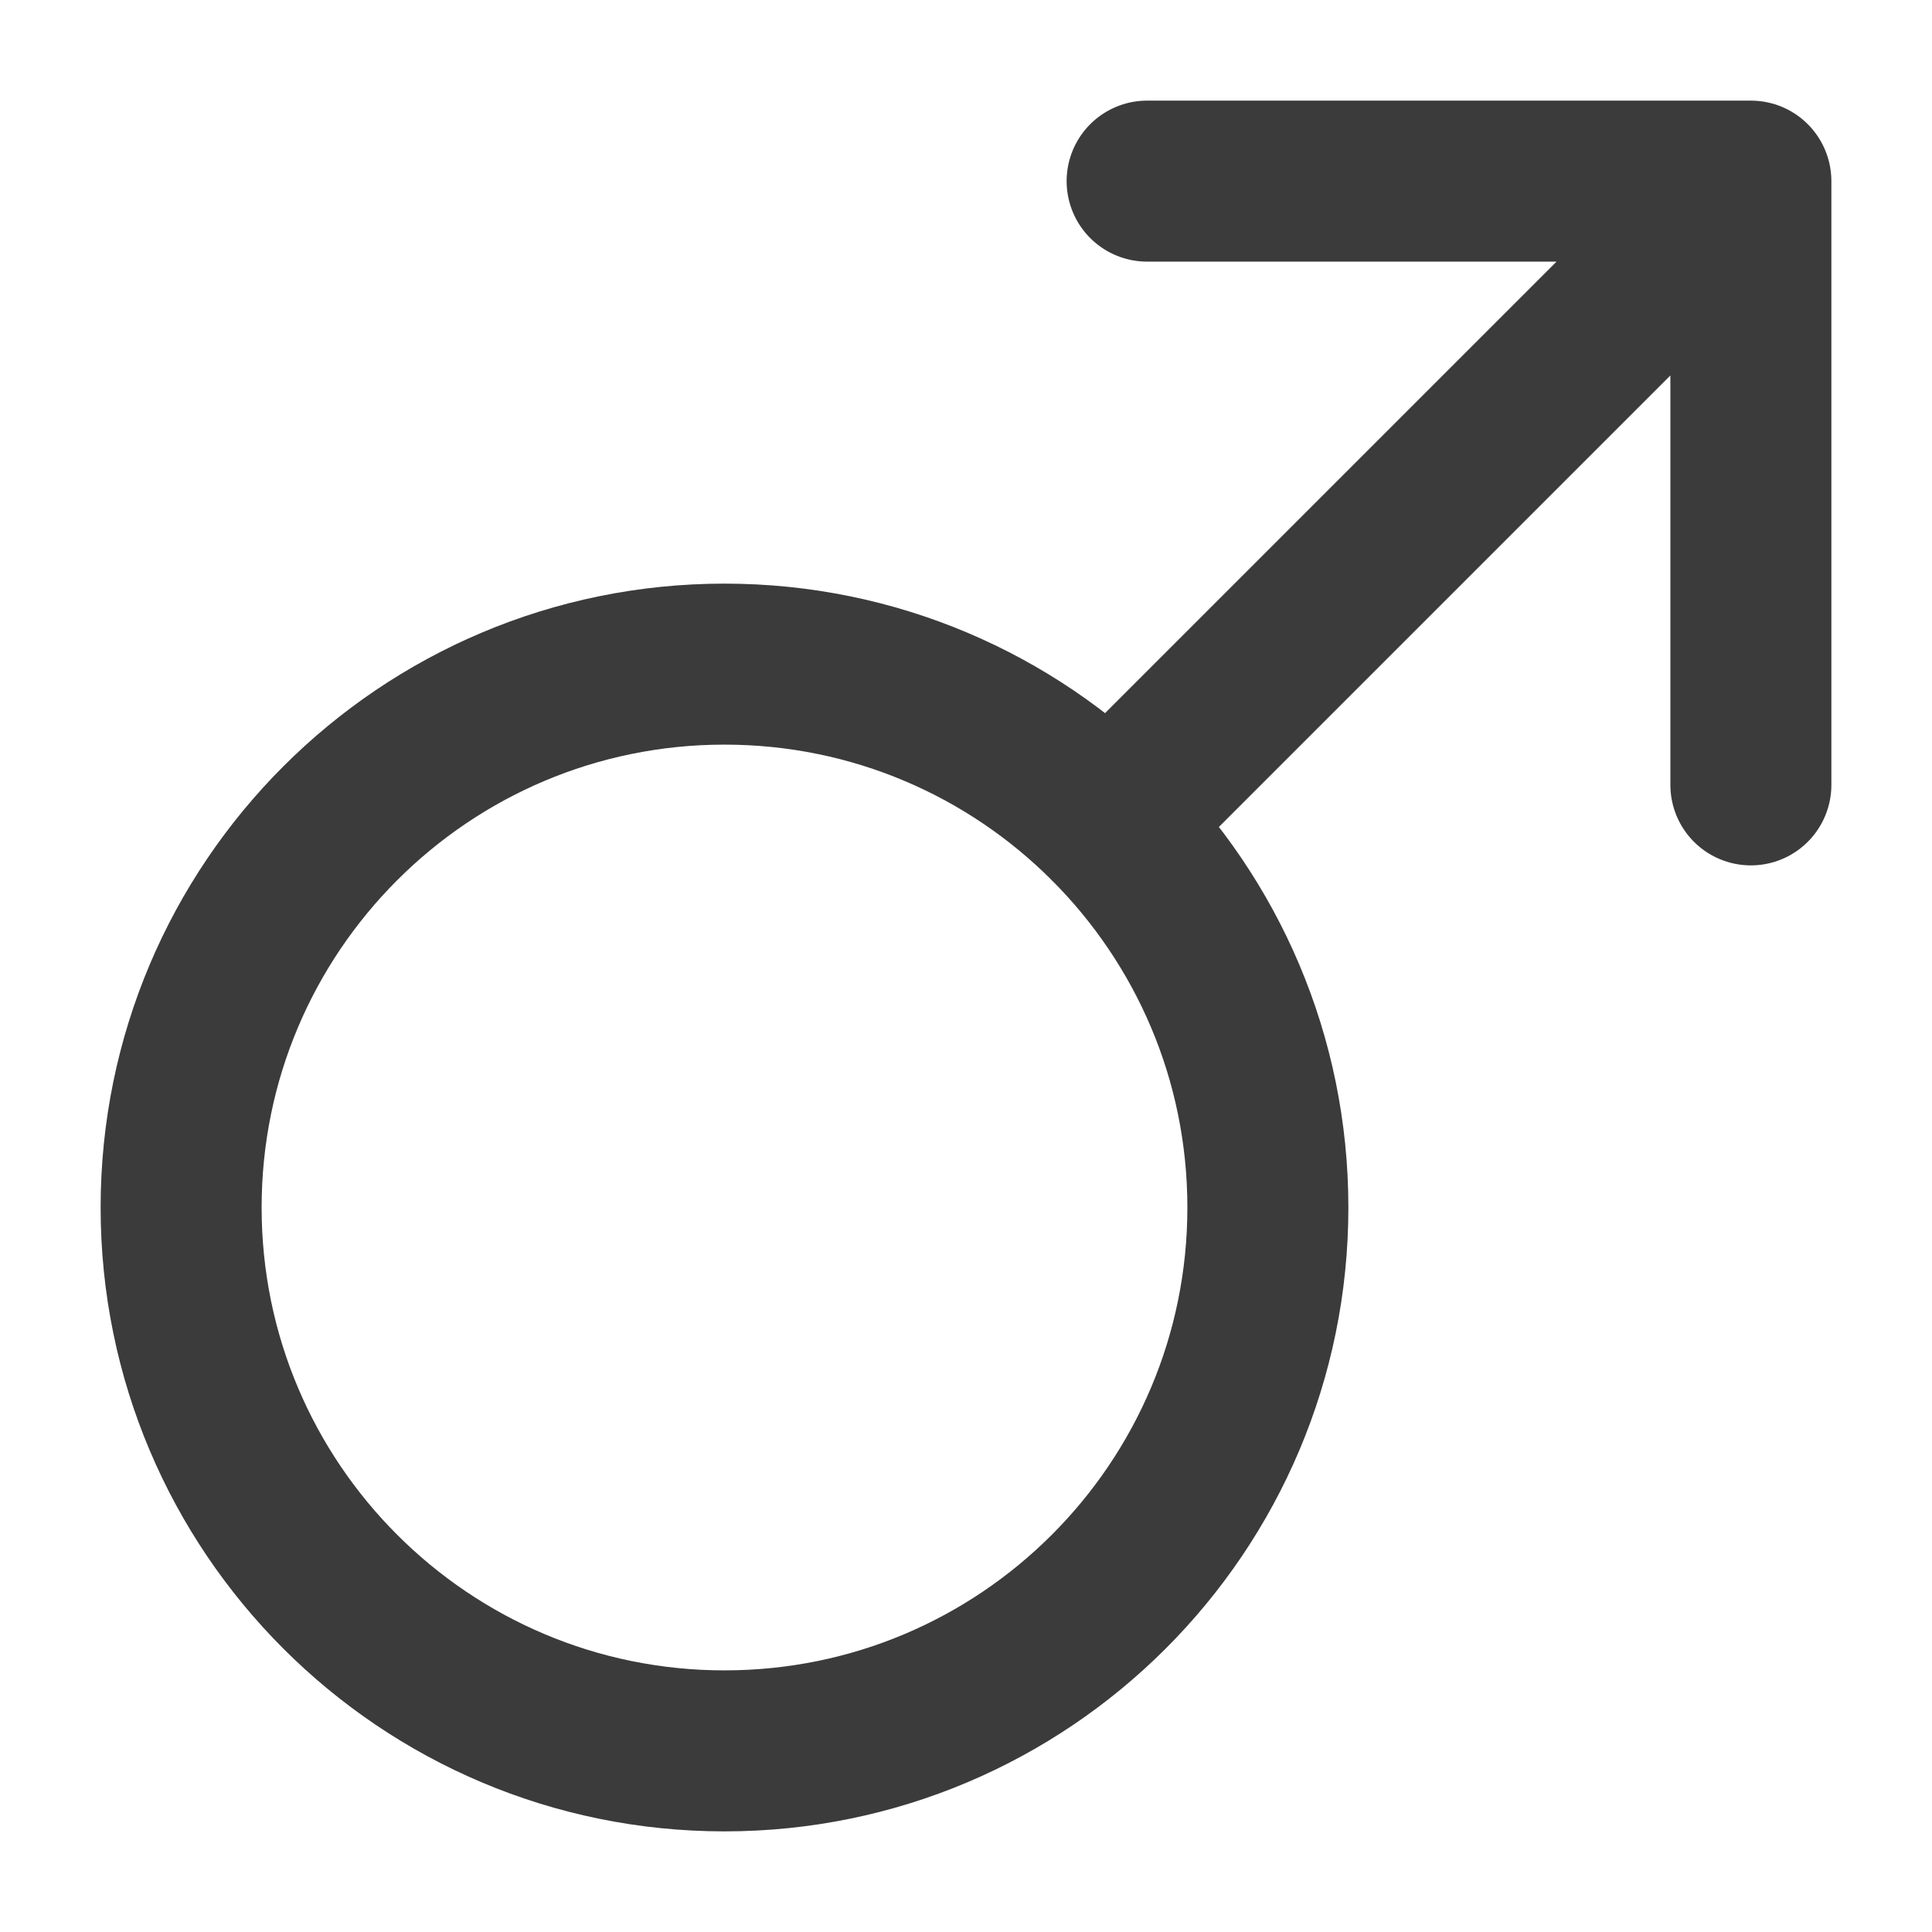
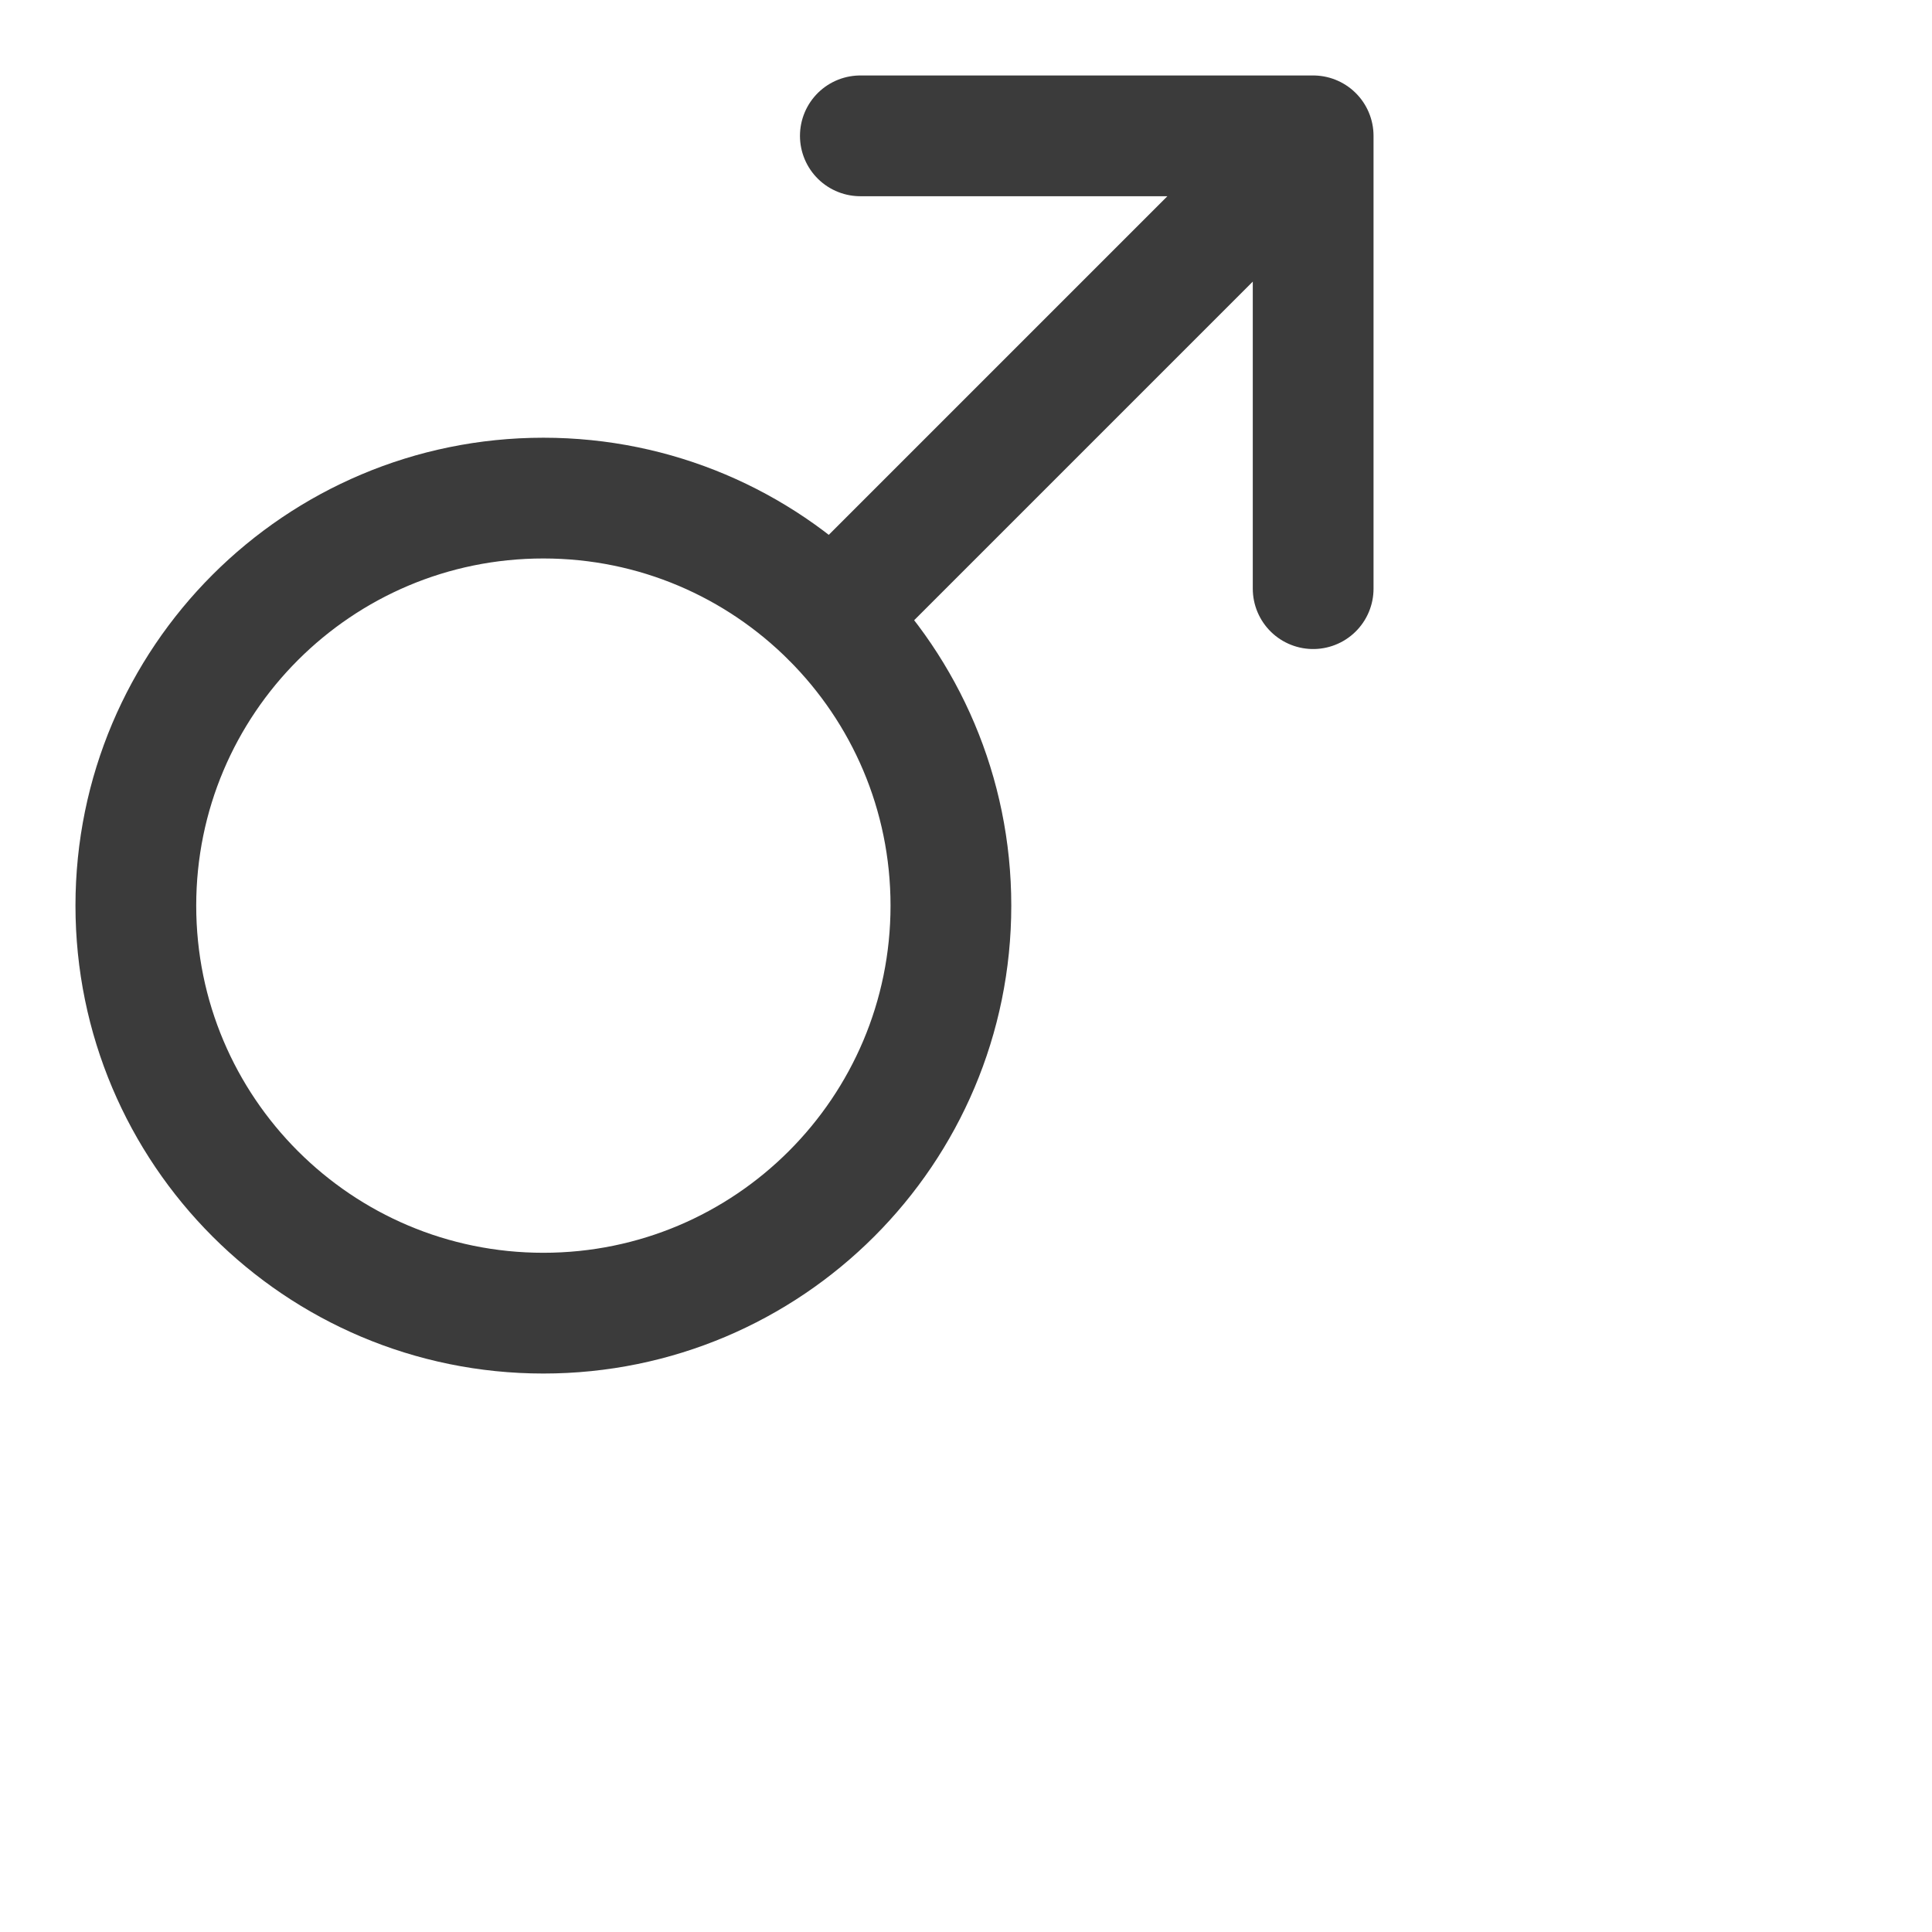
- <svg xmlns="http://www.w3.org/2000/svg" width="12" height="12" fill="none">
+ <svg xmlns="http://www.w3.org/2000/svg" width="16" height="16" fill="none">
  <path stroke="#3B3B3B" stroke-linecap="round" stroke-linejoin="round" d="M7.125 1.125h3.75v3.75M10.875 1.125 6.886 5.114M4.5 10.875a3.375 3.375 0 1 0 0-6.75 3.375 3.375 0 0 0 0 6.75Z" />
</svg>
